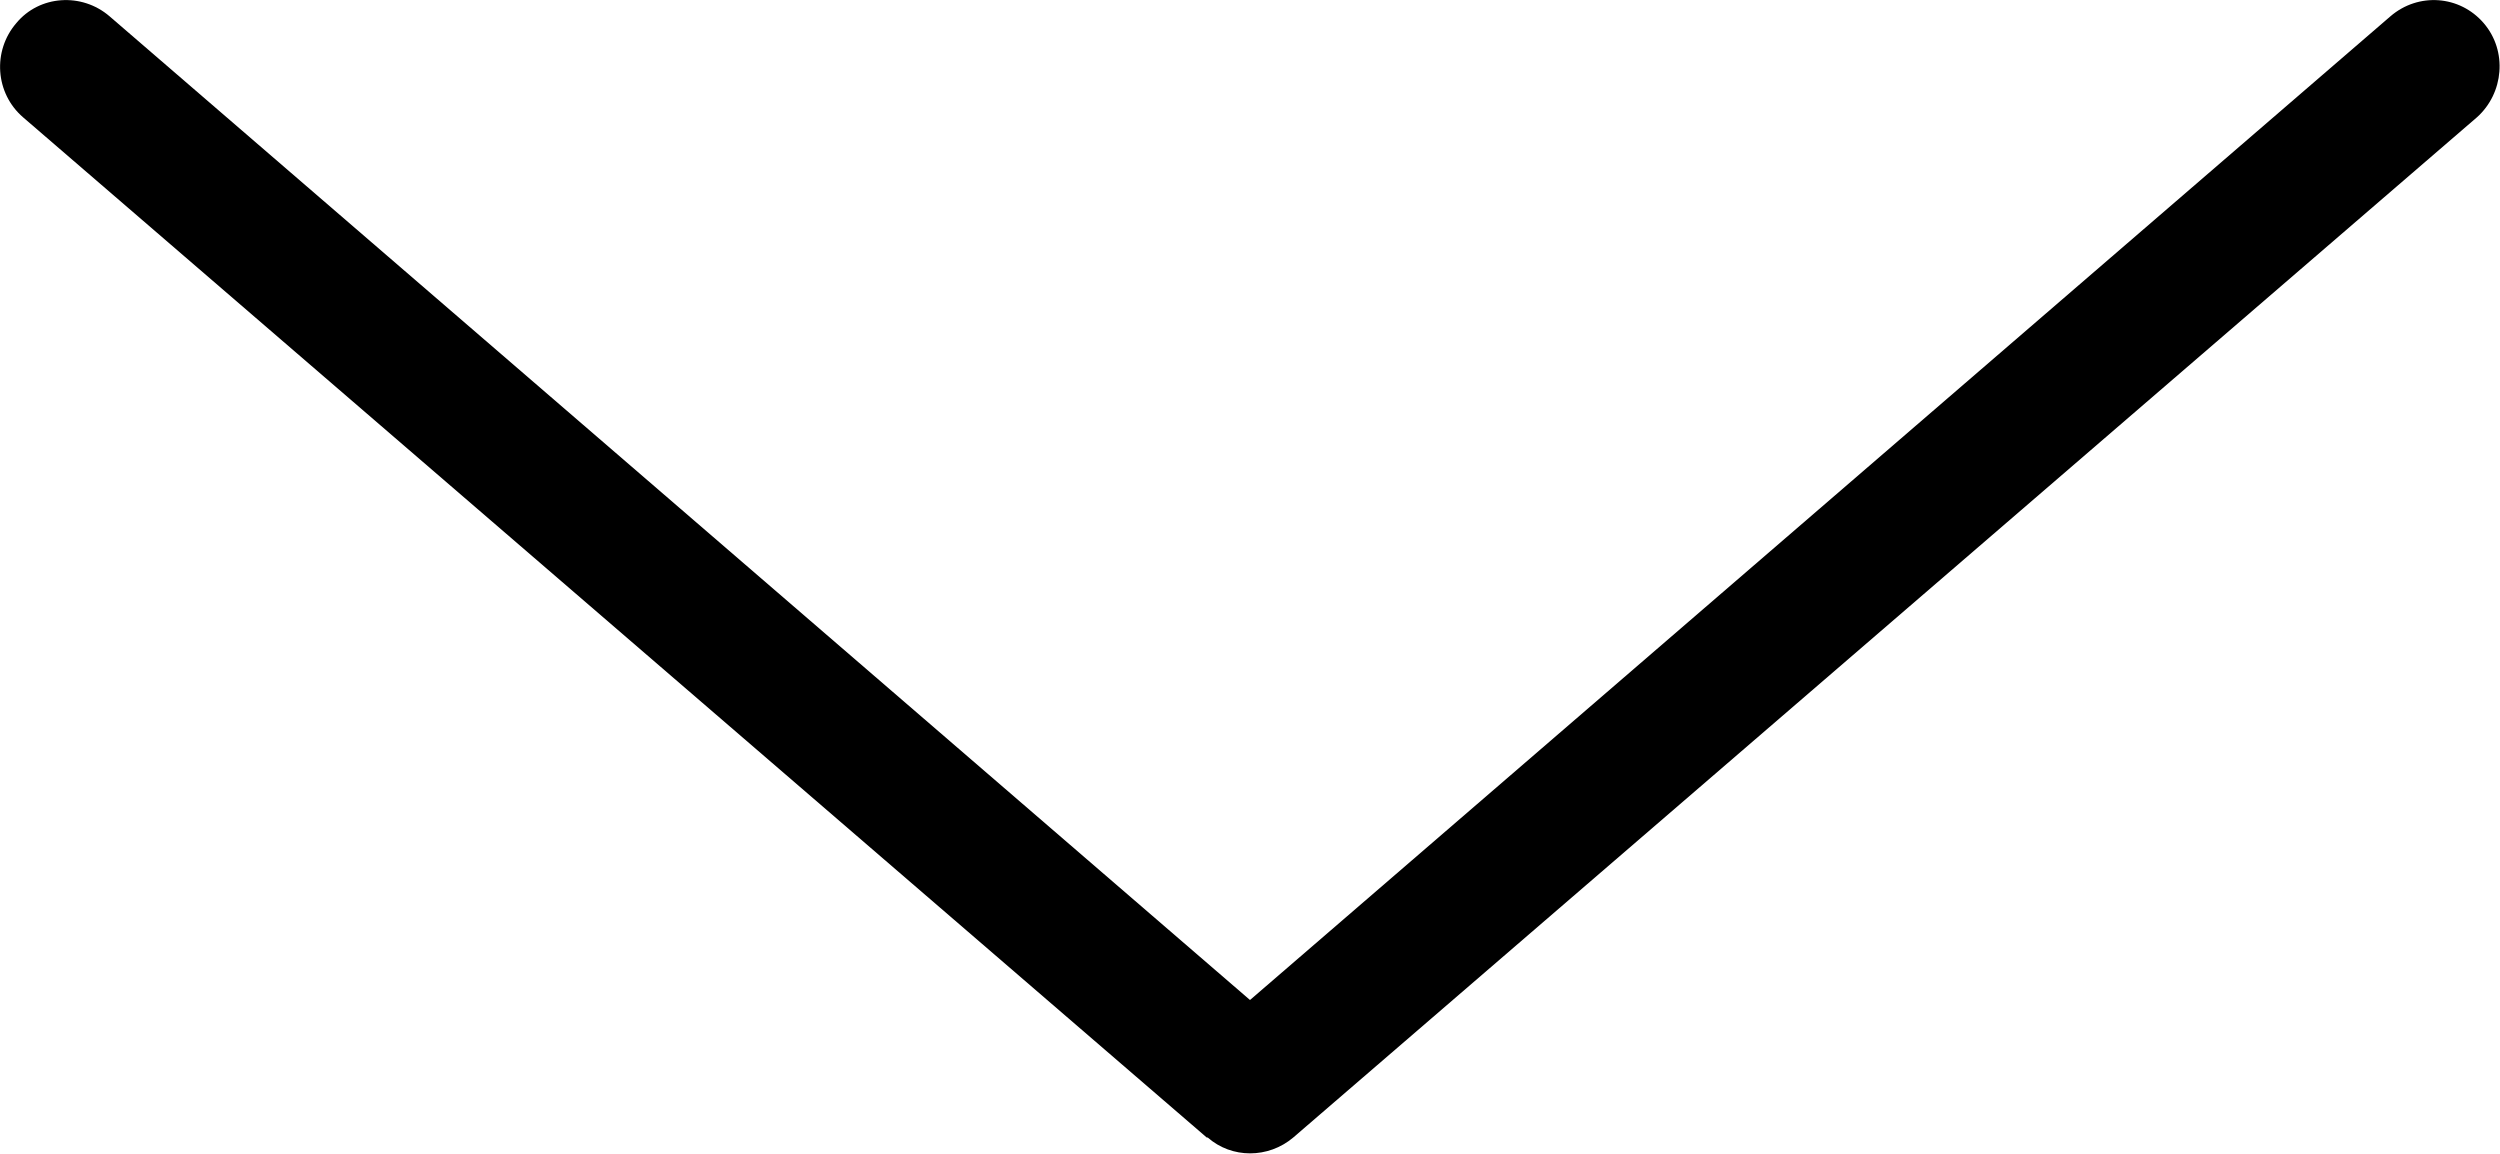
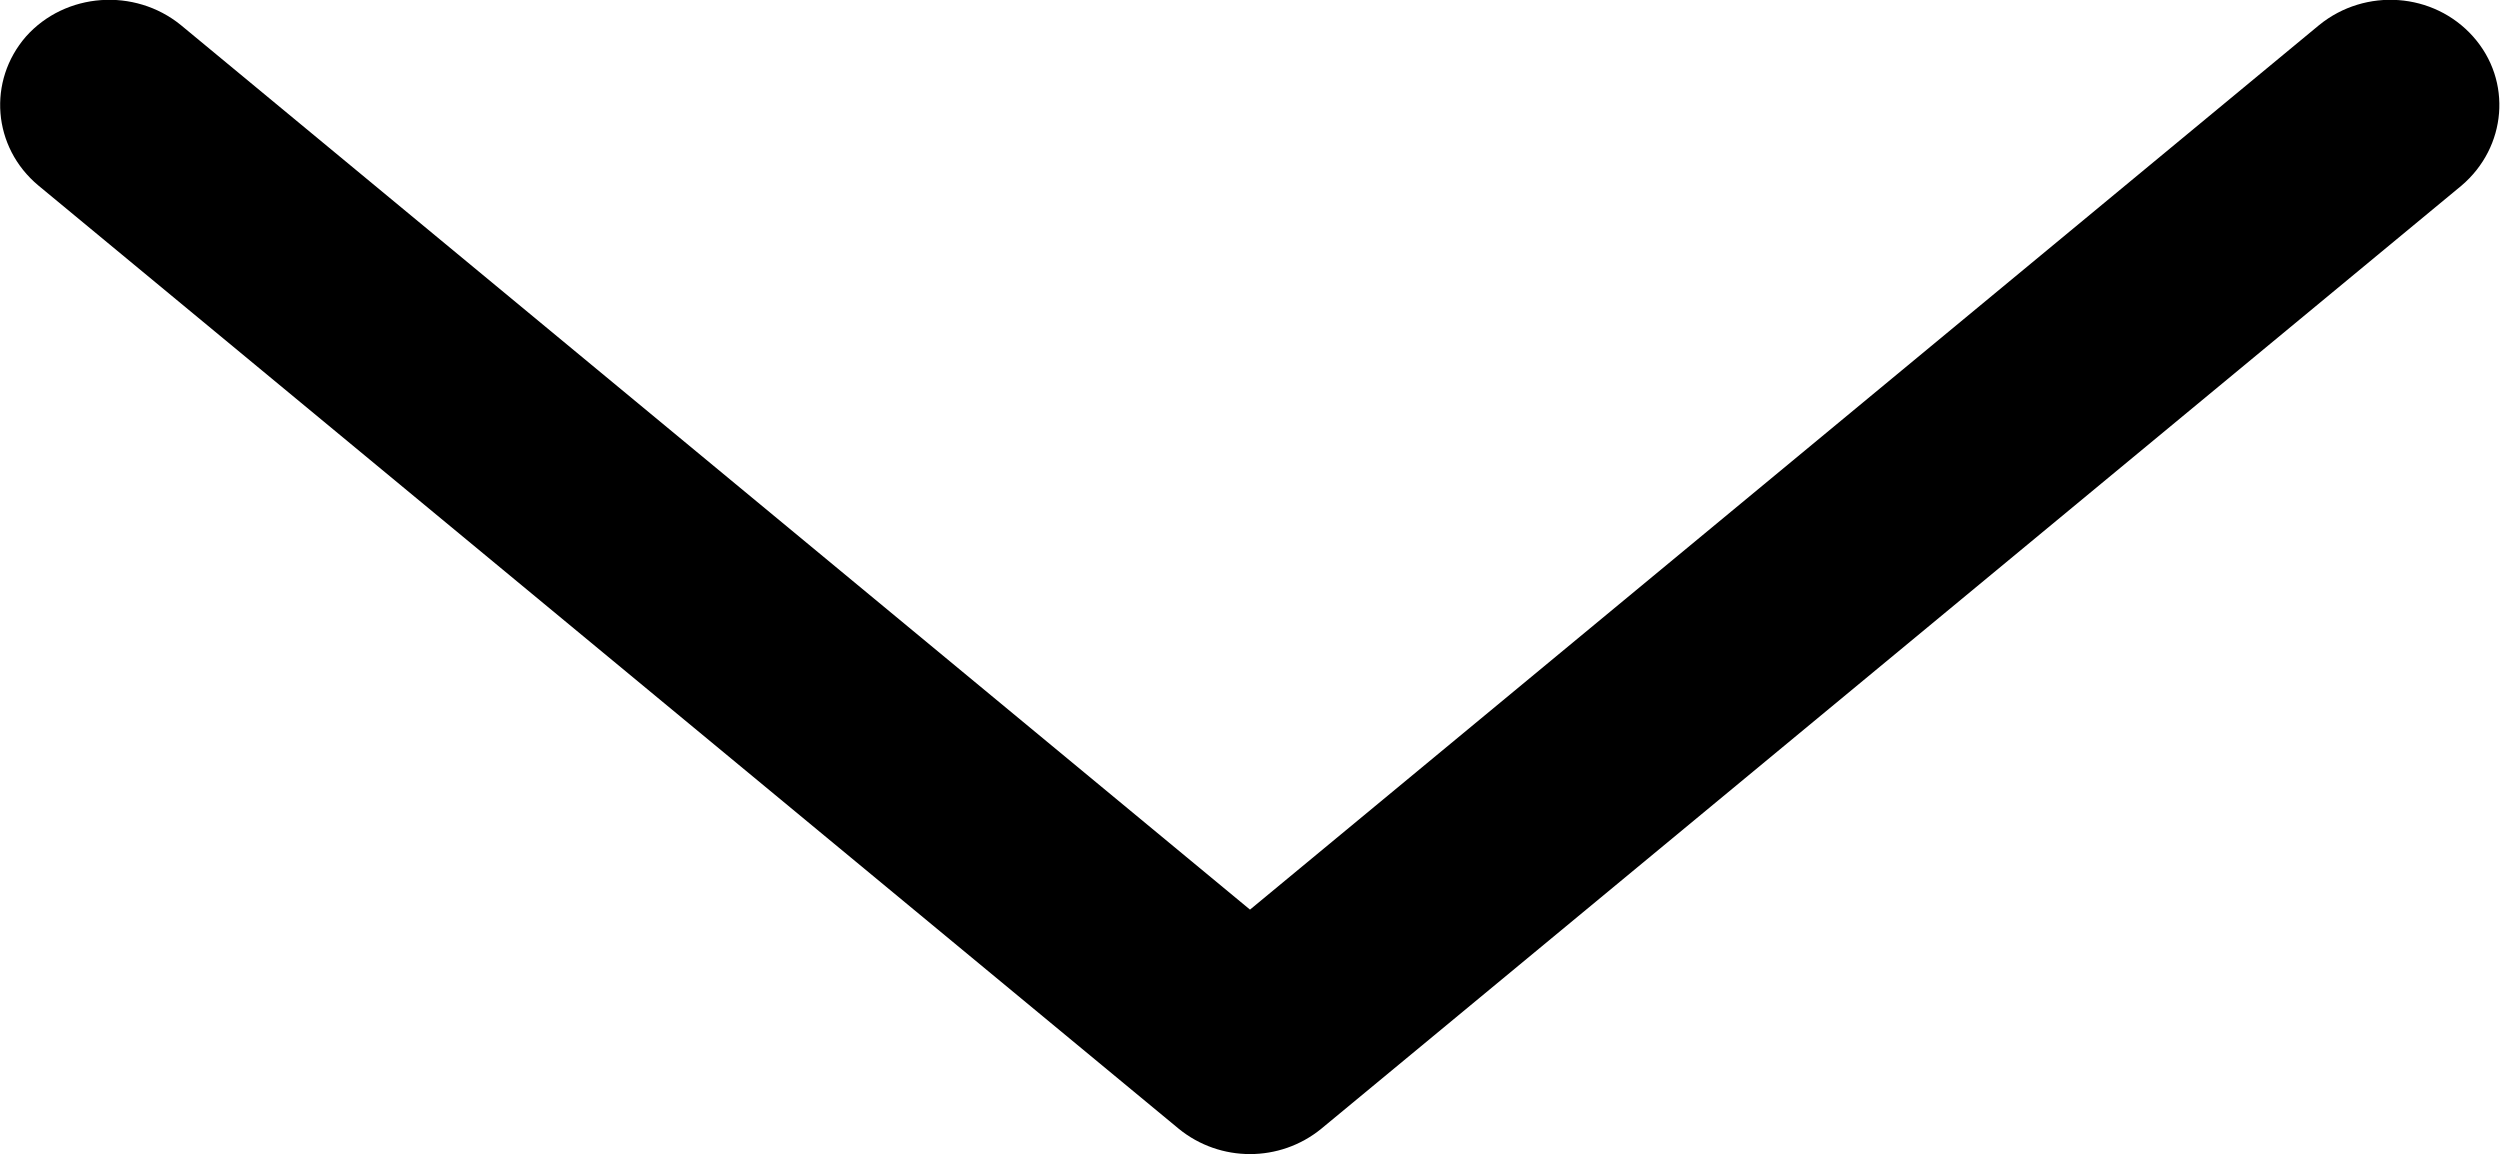
<svg xmlns="http://www.w3.org/2000/svg" id="a" viewBox="0 0 26 12">
-   <path d="M12.55,11.83L.24,1.22C-.05,.97-.08,.53,.17,.24h0C.41-.05,.85-.08,1.14,.17L13,10.4,24.86,.17c.29-.25,.72-.22,.97,.07h0c.25,.29,.21,.73-.07,.98L13.45,11.83c-.26,.22-.64,.22-.89,0Z" />
+   <path d="M12.26,11.74L.4,1.93C-.08,1.53-.13,.84,.27,.38h0C.68-.08,1.4-.13,1.88,.26L13,9.46,24.12,.26c.48-.39,1.19-.34,1.6,.12h0c.41,.46,.35,1.15-.12,1.55L13.74,11.74c-.43,.35-1.05,.35-1.48,0Z" />
</svg>
